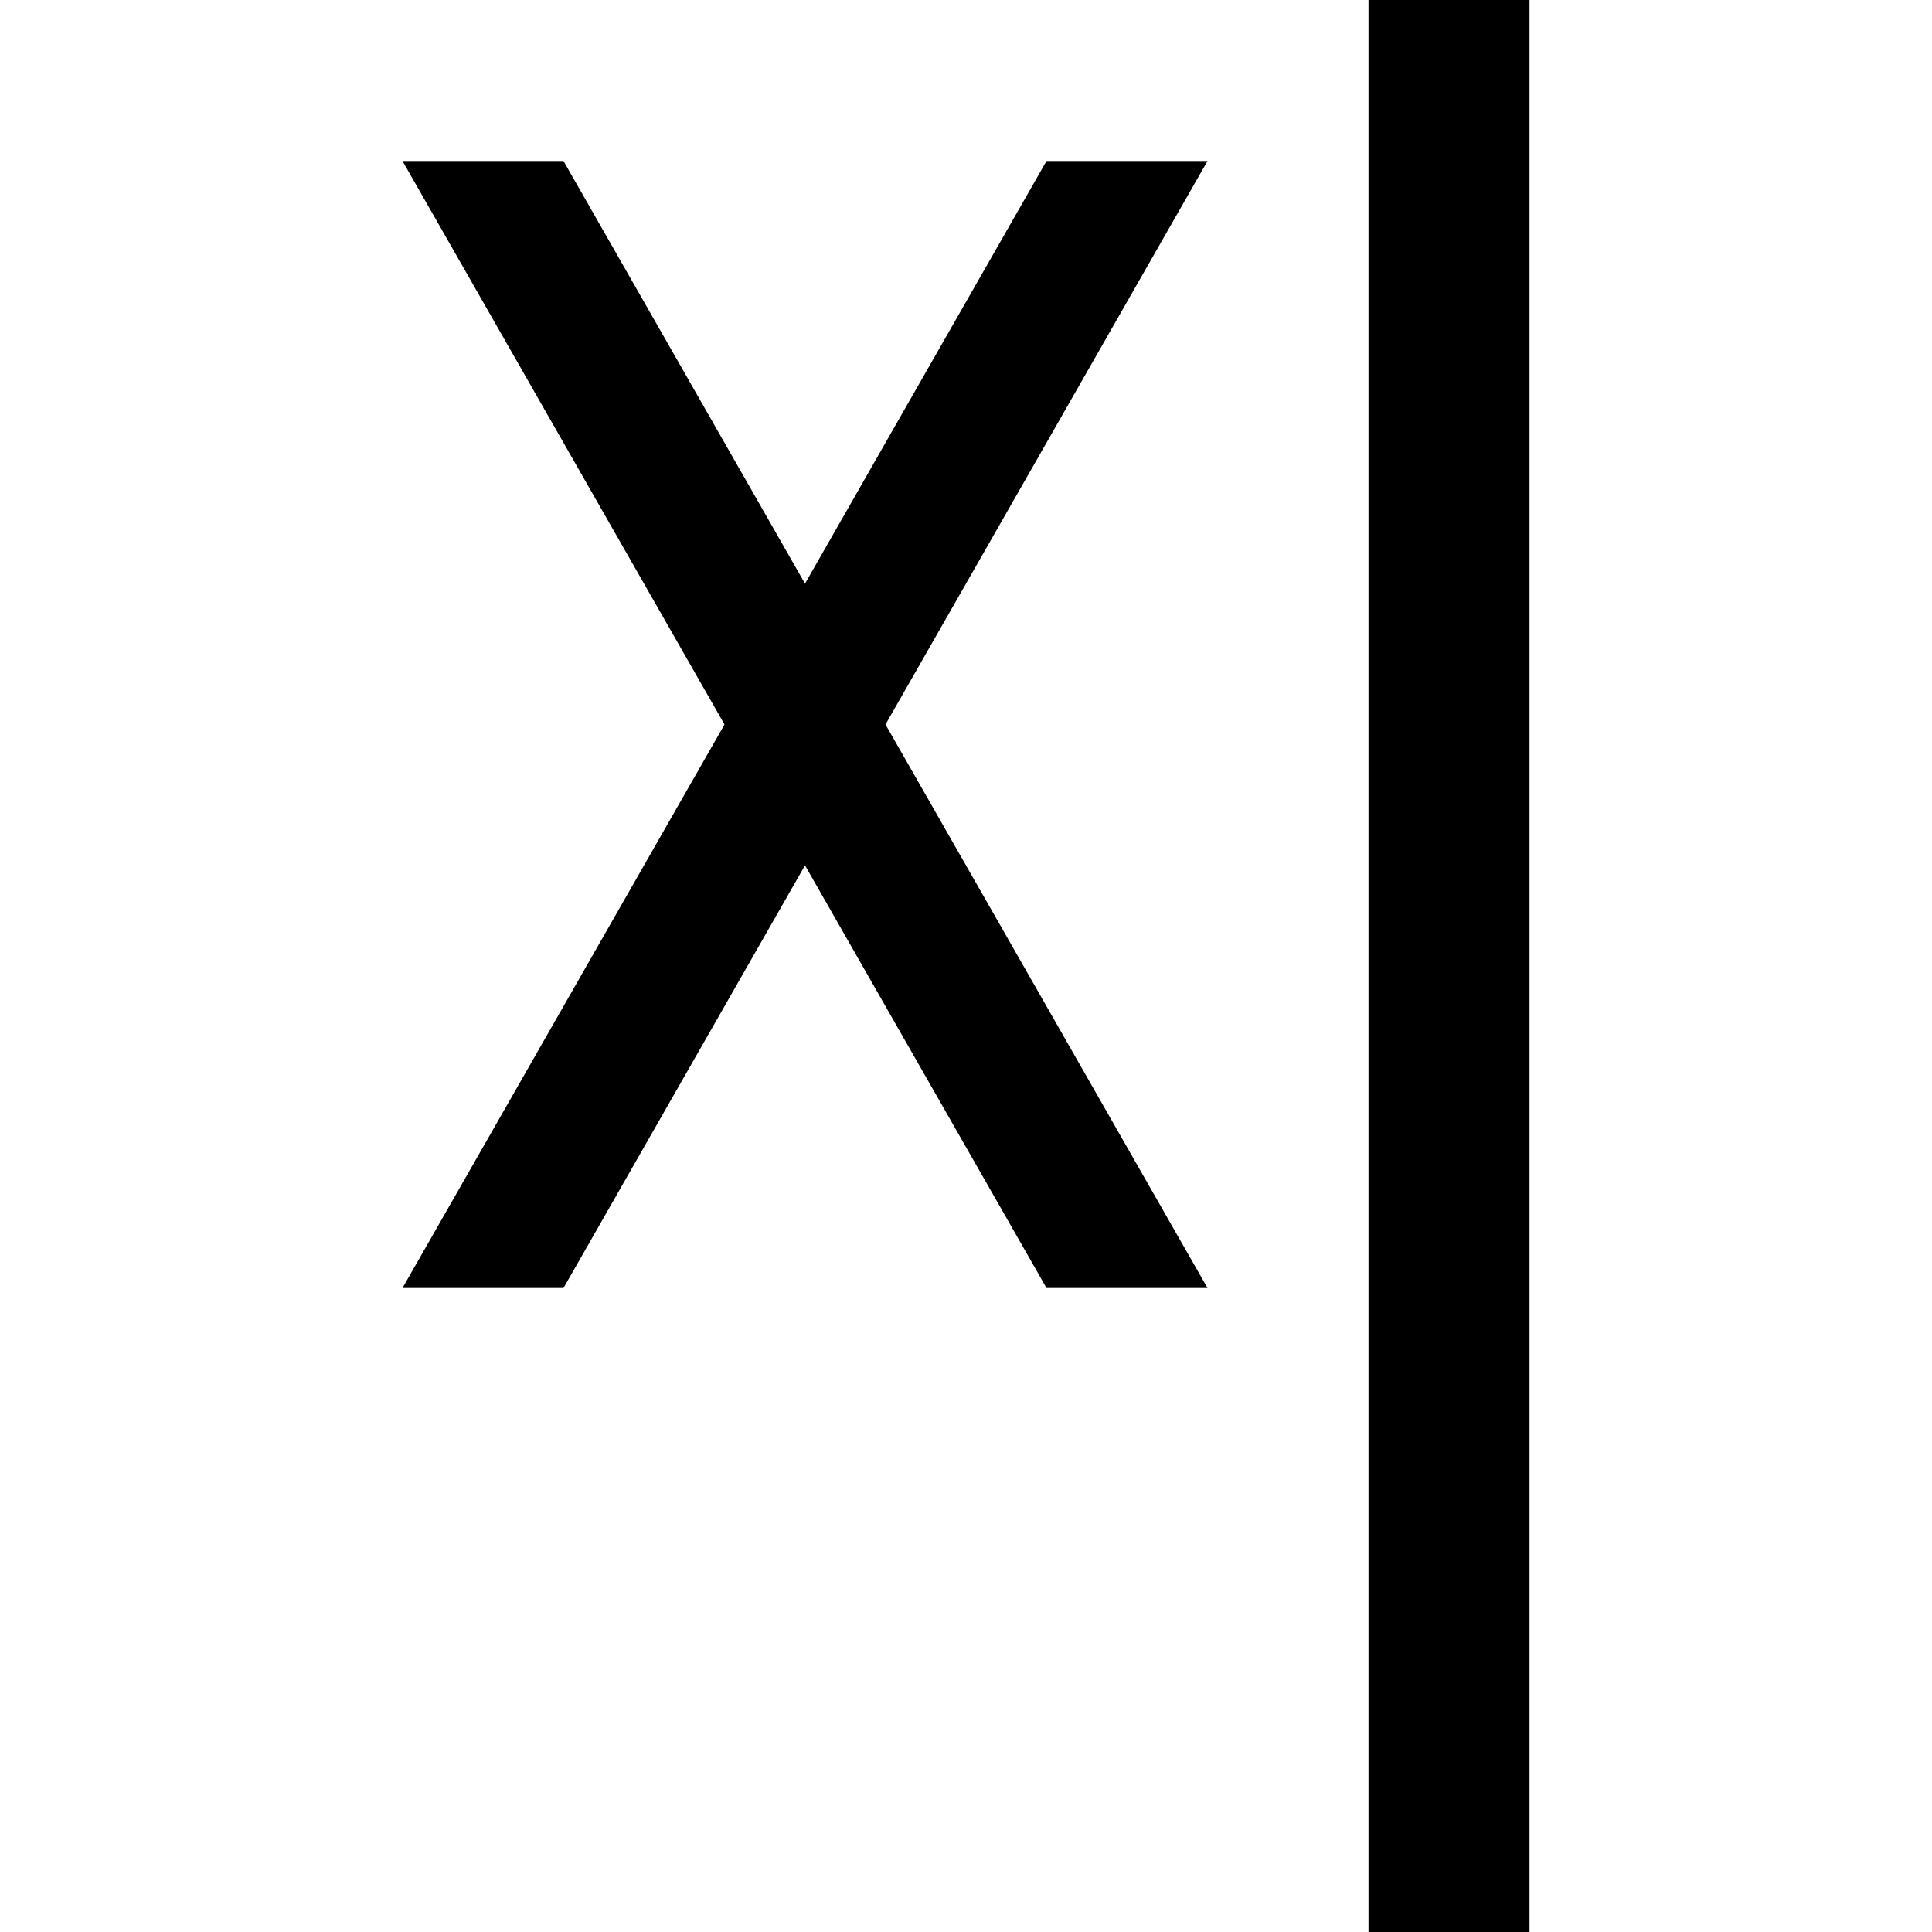
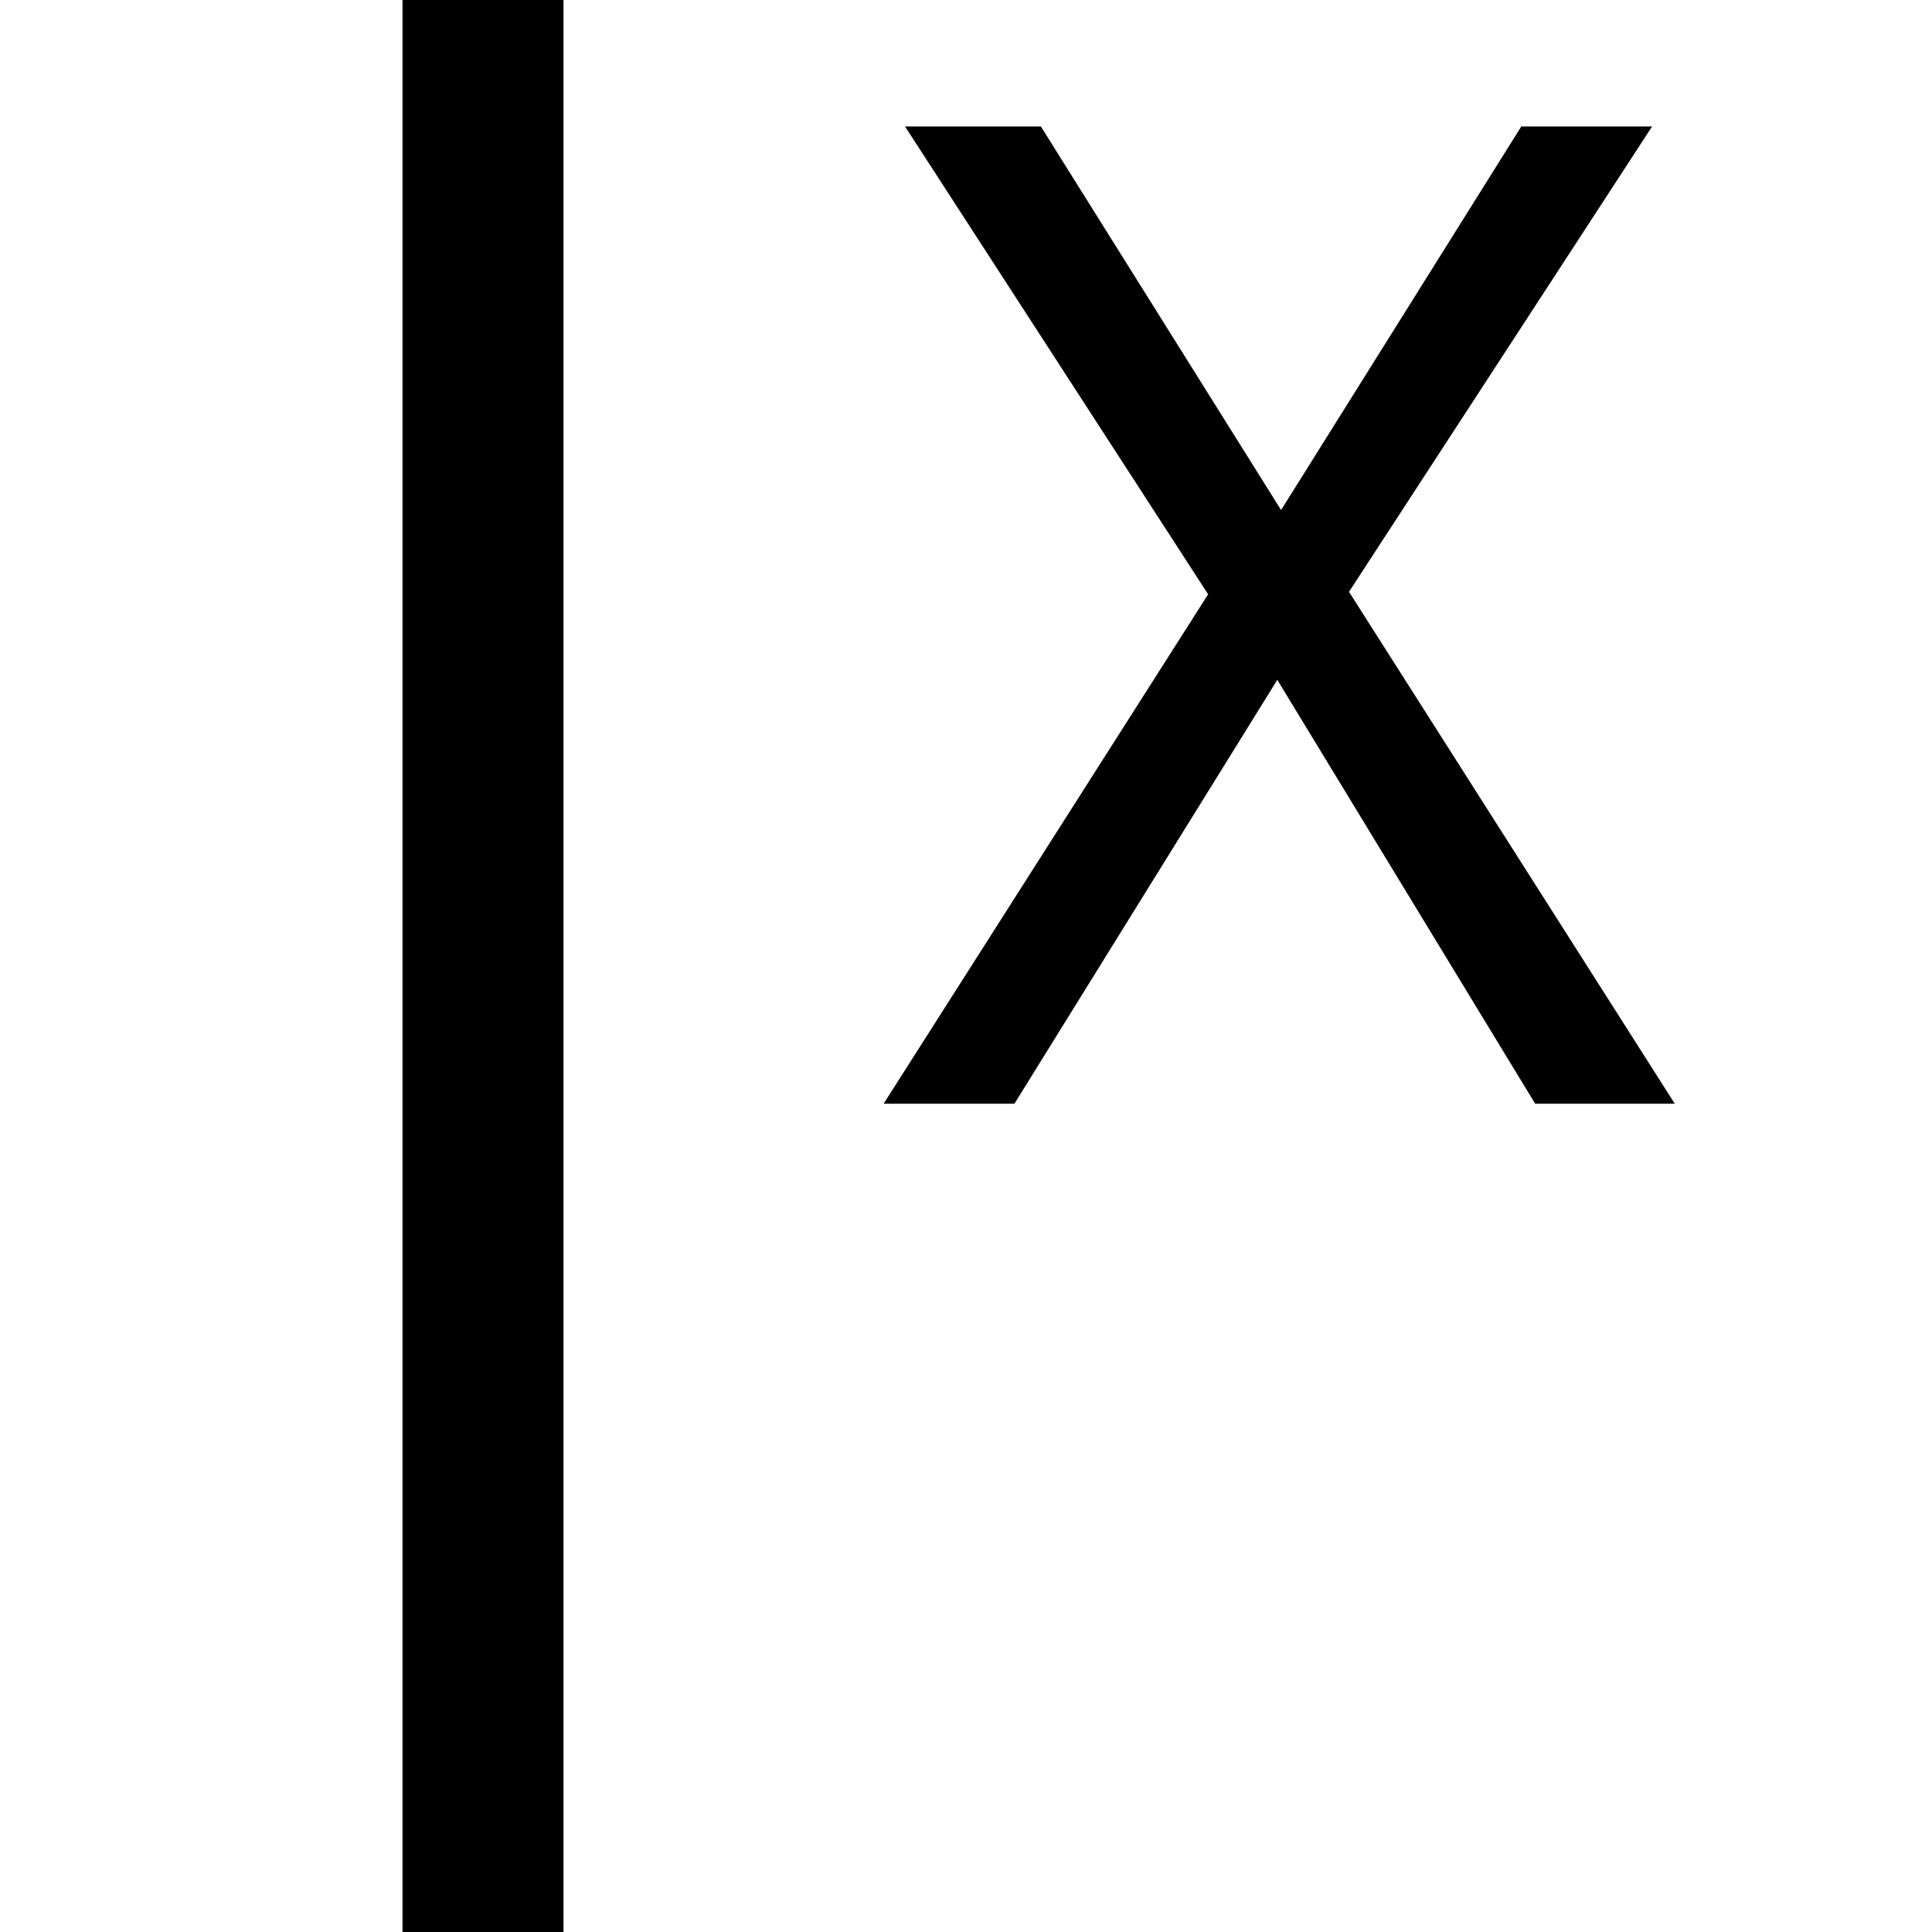
<svg xmlns="http://www.w3.org/2000/svg" width="24.0px" height="24.0px" viewBox="0 0 24.0 24.0" version="1.1" id="SVGRoot">
  <defs id="defs1469" />
  <g id="layer1">
    <g aria-label="X" transform="matrix(0.9944681,0,0,1.005563,-2.2765848e-8,0.5)" id="text14" style="font-style:normal;font-weight:normal;font-size:17.337px;line-height:1.25;font-family:sans-serif;letter-spacing:0px;word-spacing:0px;fill:#000000;fill-opacity:1;stroke:none;stroke-width:1" />
-     <rect style="fill:#000000;fill-opacity:1;stroke:none;stroke-width:0.775;stroke-linecap:butt;stroke-miterlimit:4;stroke-dasharray:none;stroke-opacity:1" id="rect12" width="2" height="24" x="17" y="0" ry="2.14841e-13" />
-     <path id="rect835" style="fill:#000000;fill-rule:evenodd;stroke-width:2" d="m 5,2 h 2 l 8,14 h -2 z" />
-     <path id="rect835-6" style="fill:#000000;fill-rule:evenodd;stroke-width:2" d="M 15,2 H 13 L 5,16 h 2 z" />
+     <rect style="fill:#000000;fill-opacity:1;stroke:none;stroke-width:0.775;stroke-linecap:butt;stroke-miterlimit:4;stroke-dasharray:none;stroke-opacity:1" id="rect12" width="2" height="24" x="5" y="0" ry="2.14841e-13" />
+     <text xml:space="preserve" style="font-style:normal;font-weight:normal;font-size:17px;line-height:1.25;font-family:sans-serif;fill:#000000;fill-opacity:1;stroke:none" x="10.915" y="13.713" id="text1">
+       <tspan id="tspan1" x="10.915" y="13.713" style="font-style:normal;font-variant:normal;font-weight:normal;font-stretch:normal;font-size:17px;font-family:sans-serif;-inkscape-font-specification:sans-serif">X</tspan>
+     </text>
  </g>
</svg>
